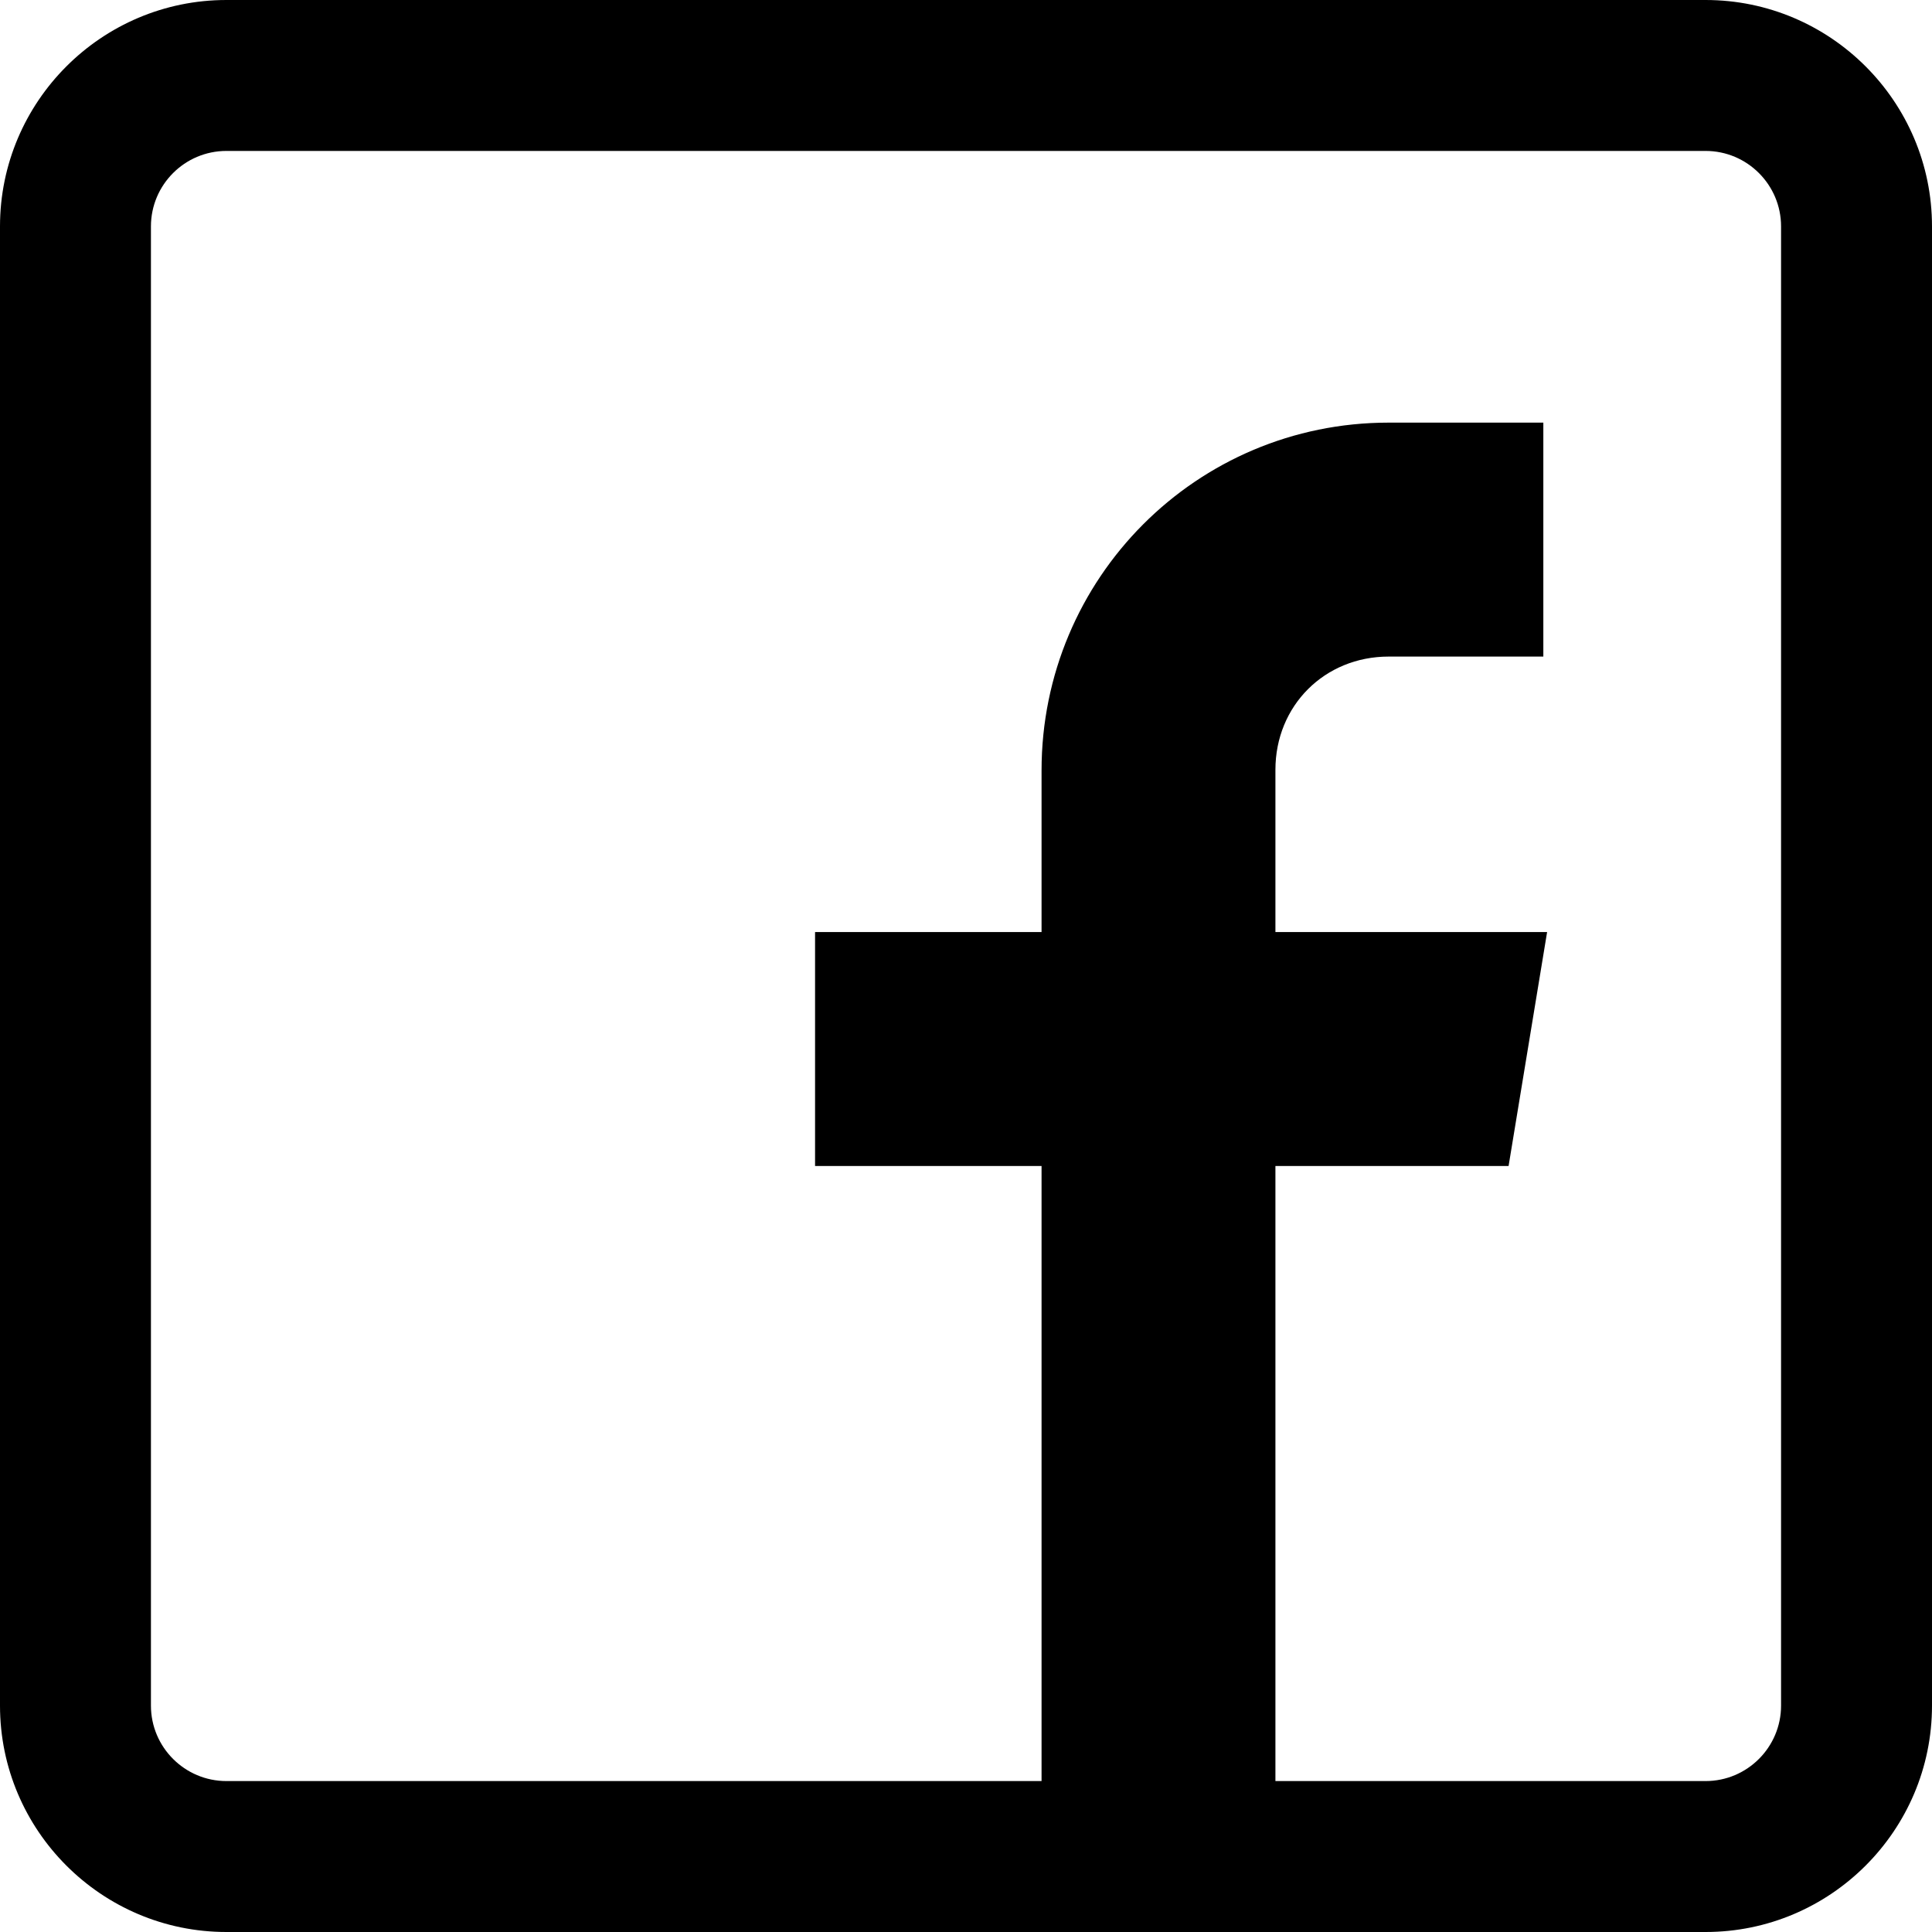
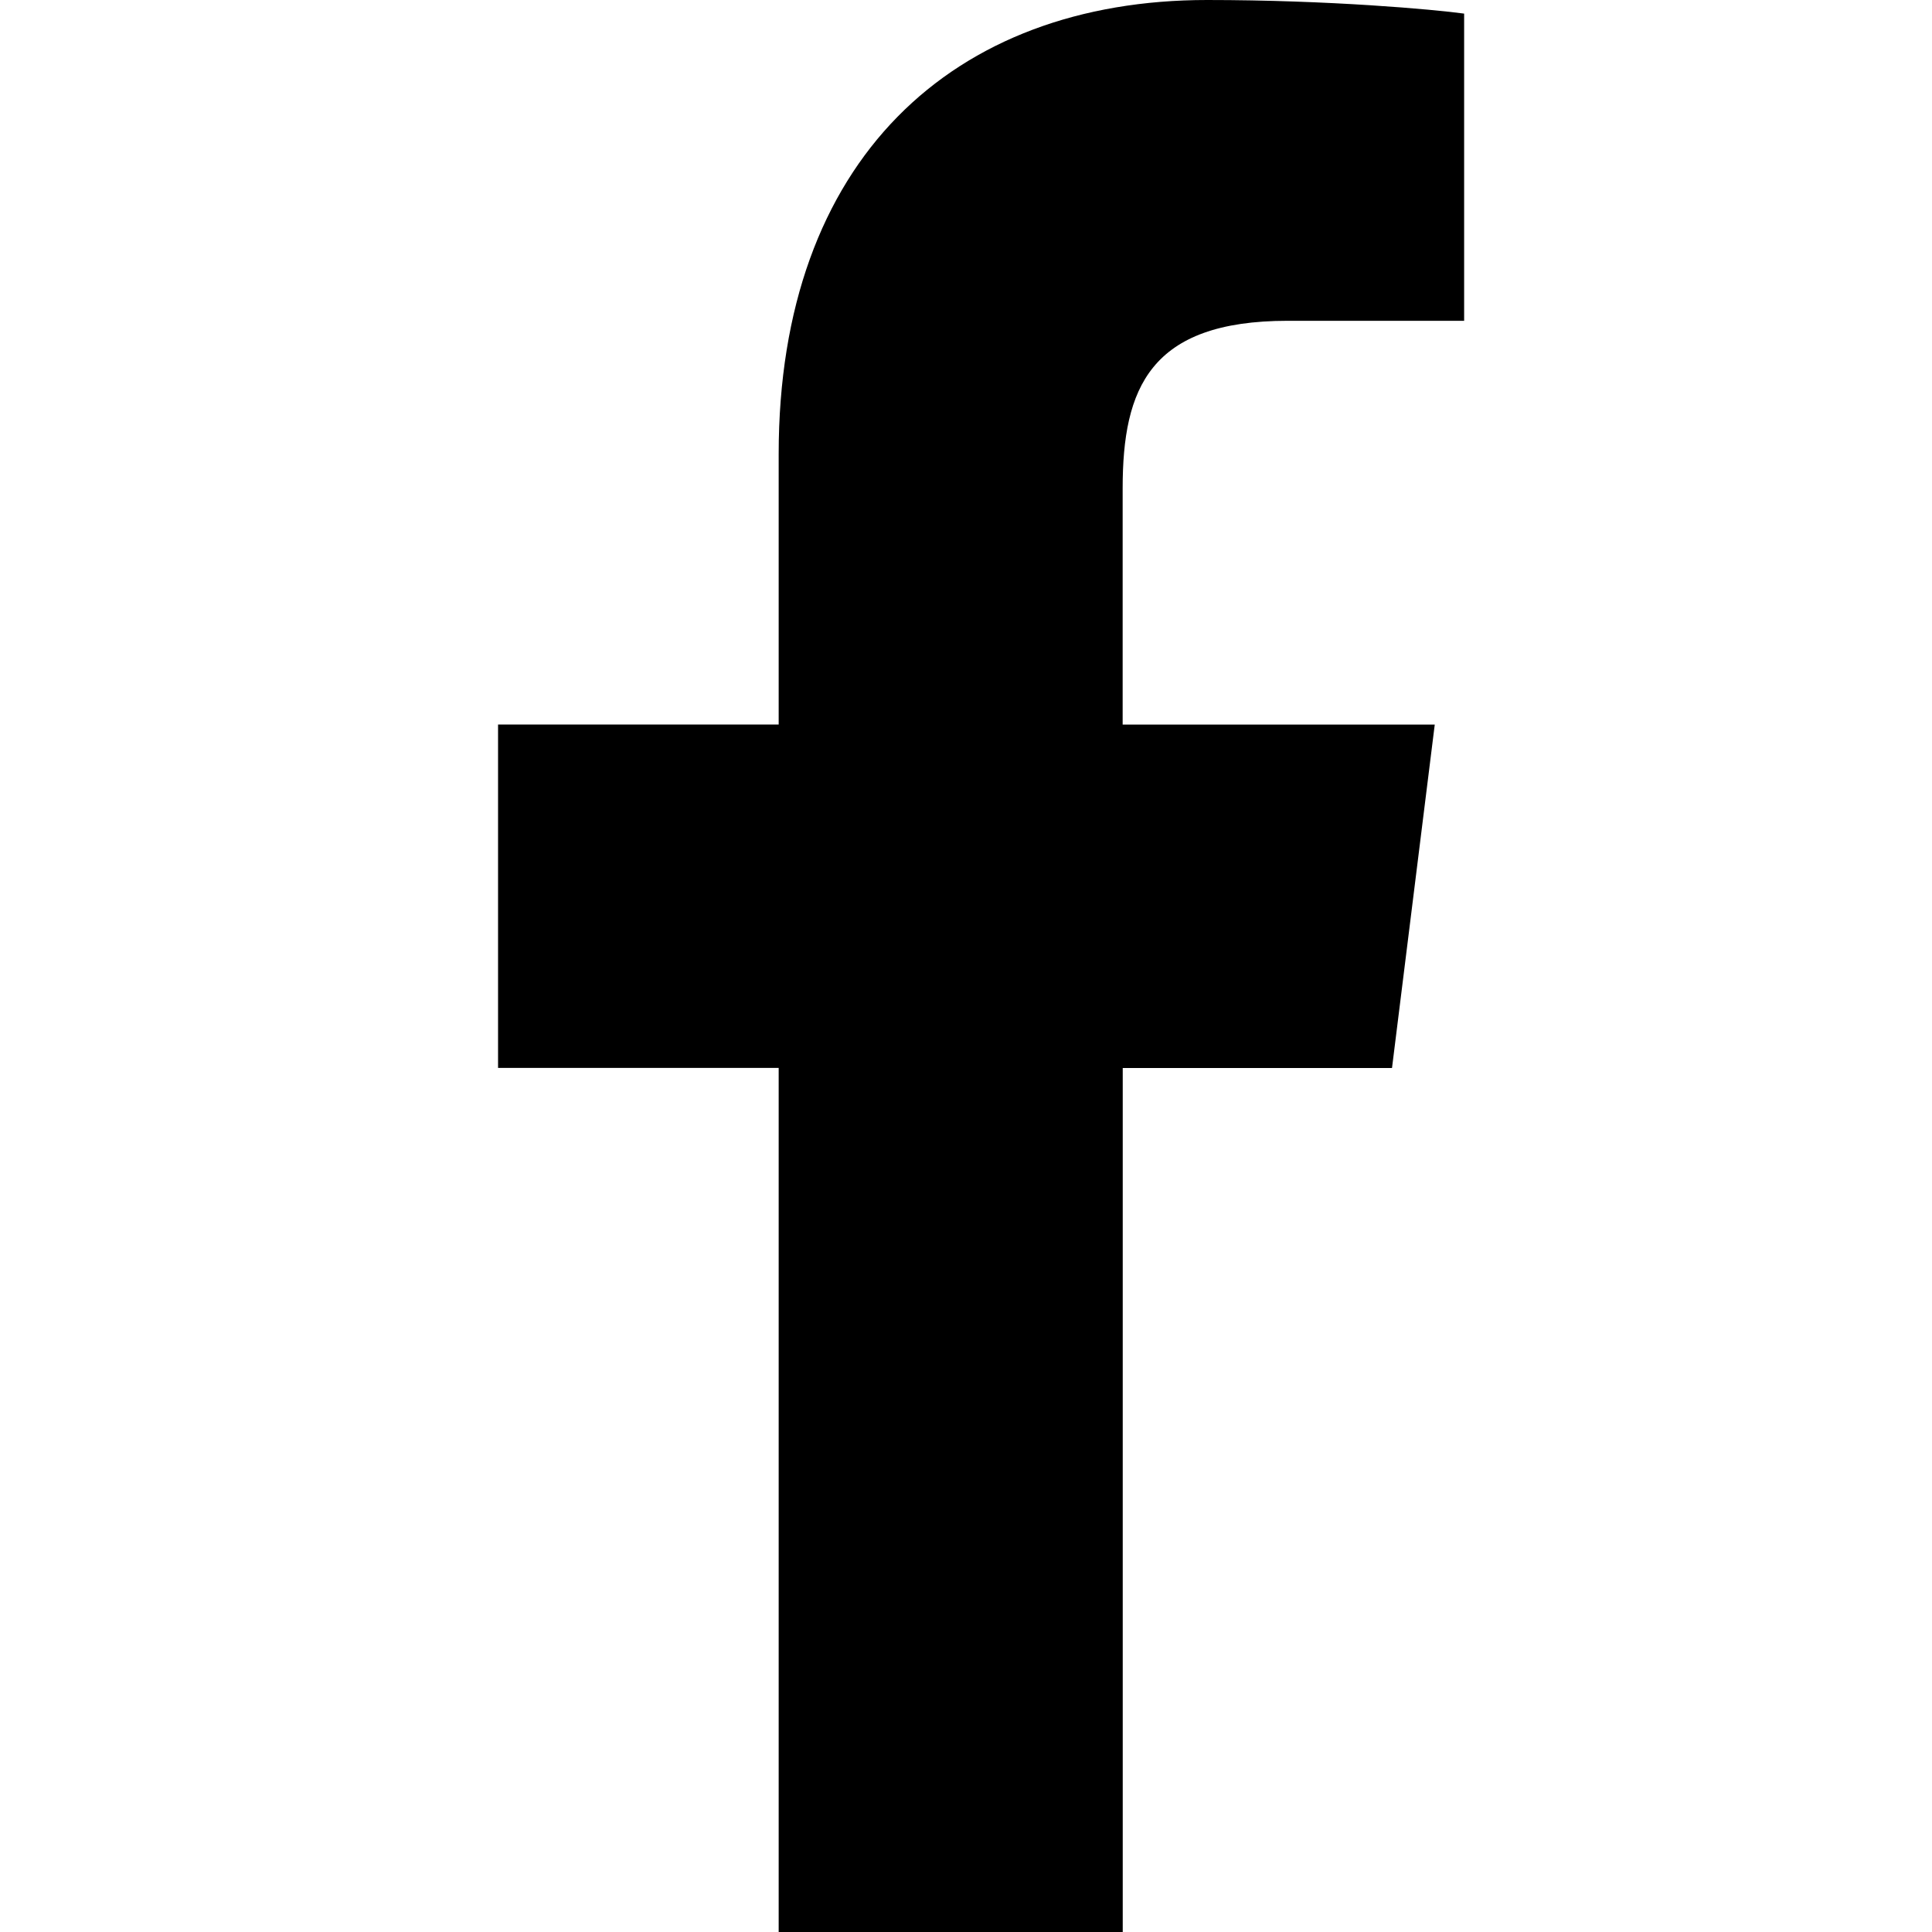
- <svg xmlns="http://www.w3.org/2000/svg" version="1.1" id="Capa_1" x="0px" y="0px" viewBox="0 0 512 512" style="enable-background:new 0 0 512 512;" xml:space="preserve">
-   <g>
-     <g>
-       <path d="M452,0H60C26.916,0,0,26.916,0,60v392c0,33.084,26.916,60,60,60h392c33.084,0,60-26.916,60-60V60    C512,26.916,485.084,0,452,0z M472,452c0,11.028-8.972,20-20,20H338V309h61.79L410,247h-72v-43c0-16.975,13.025-30,30-30h41v-62    h-41c-50.923,0-91.978,41.25-91.978,92.174V247H216v62h60.022v163H60c-11.028,0-20-8.972-20-20V60c0-11.028,8.972-20,20-20h392    c11.028,0,20,8.972,20,20V452z" />
-     </g>
-   </g>
-   <g>
- </g>
-   <g>
- </g>
-   <g>
- </g>
-   <g>
- </g>
-   <g>
- </g>
-   <g>
- </g>
-   <g>
- </g>
-   <g>
- </g>
-   <g>
- </g>
-   <g>
- </g>
-   <g>
- </g>
-   <g>
- </g>
-   <g>
- </g>
-   <g>
- </g>
-   <g>
- </g>
+ <svg xmlns="http://www.w3.org/2000/svg" id="Bold" enable-background="new 0 0 24 24" height="512" viewBox="0 0 24 24" width="512">
+   <path d="m15.997 3.985h2.191v-3.816c-.378-.052-1.678-.169-3.192-.169-3.159 0-5.323 1.987-5.323 5.639v3.361h-3.486v4.266h3.486v10.734h4.274v-10.733h3.345l.531-4.266h-3.877v-2.939c.001-1.233.333-2.077 2.051-2.077z" />
</svg>
